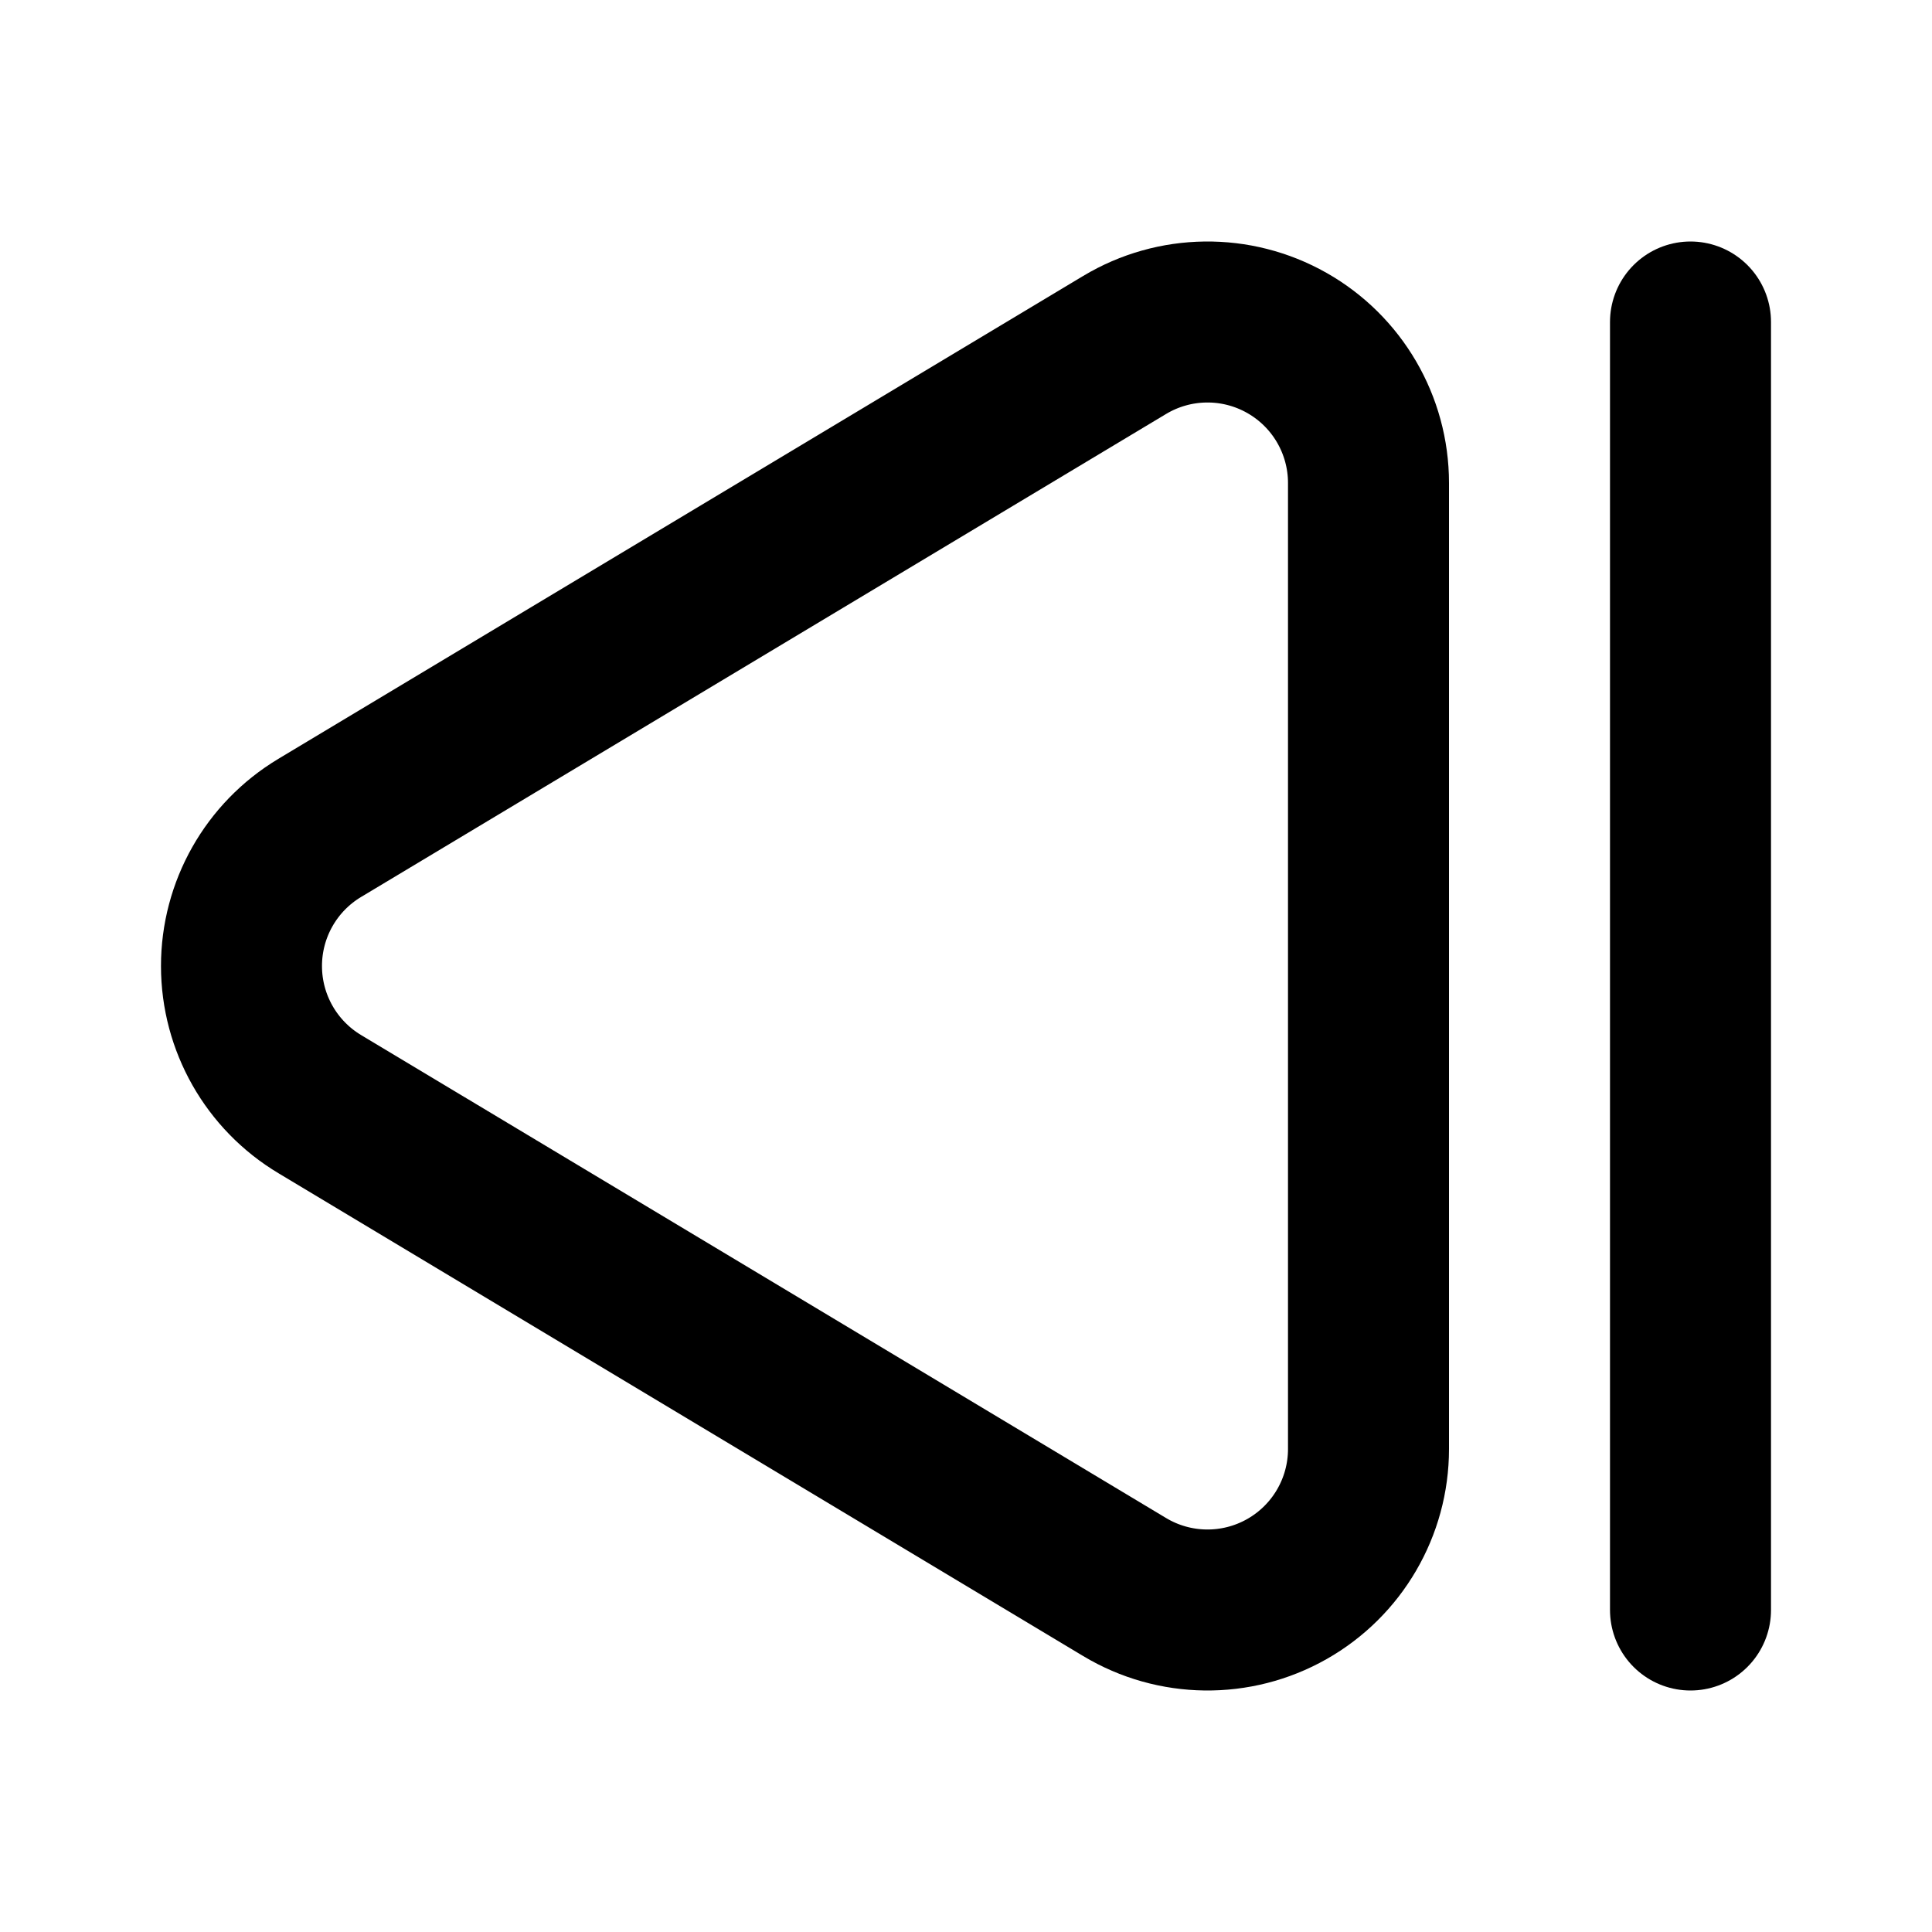
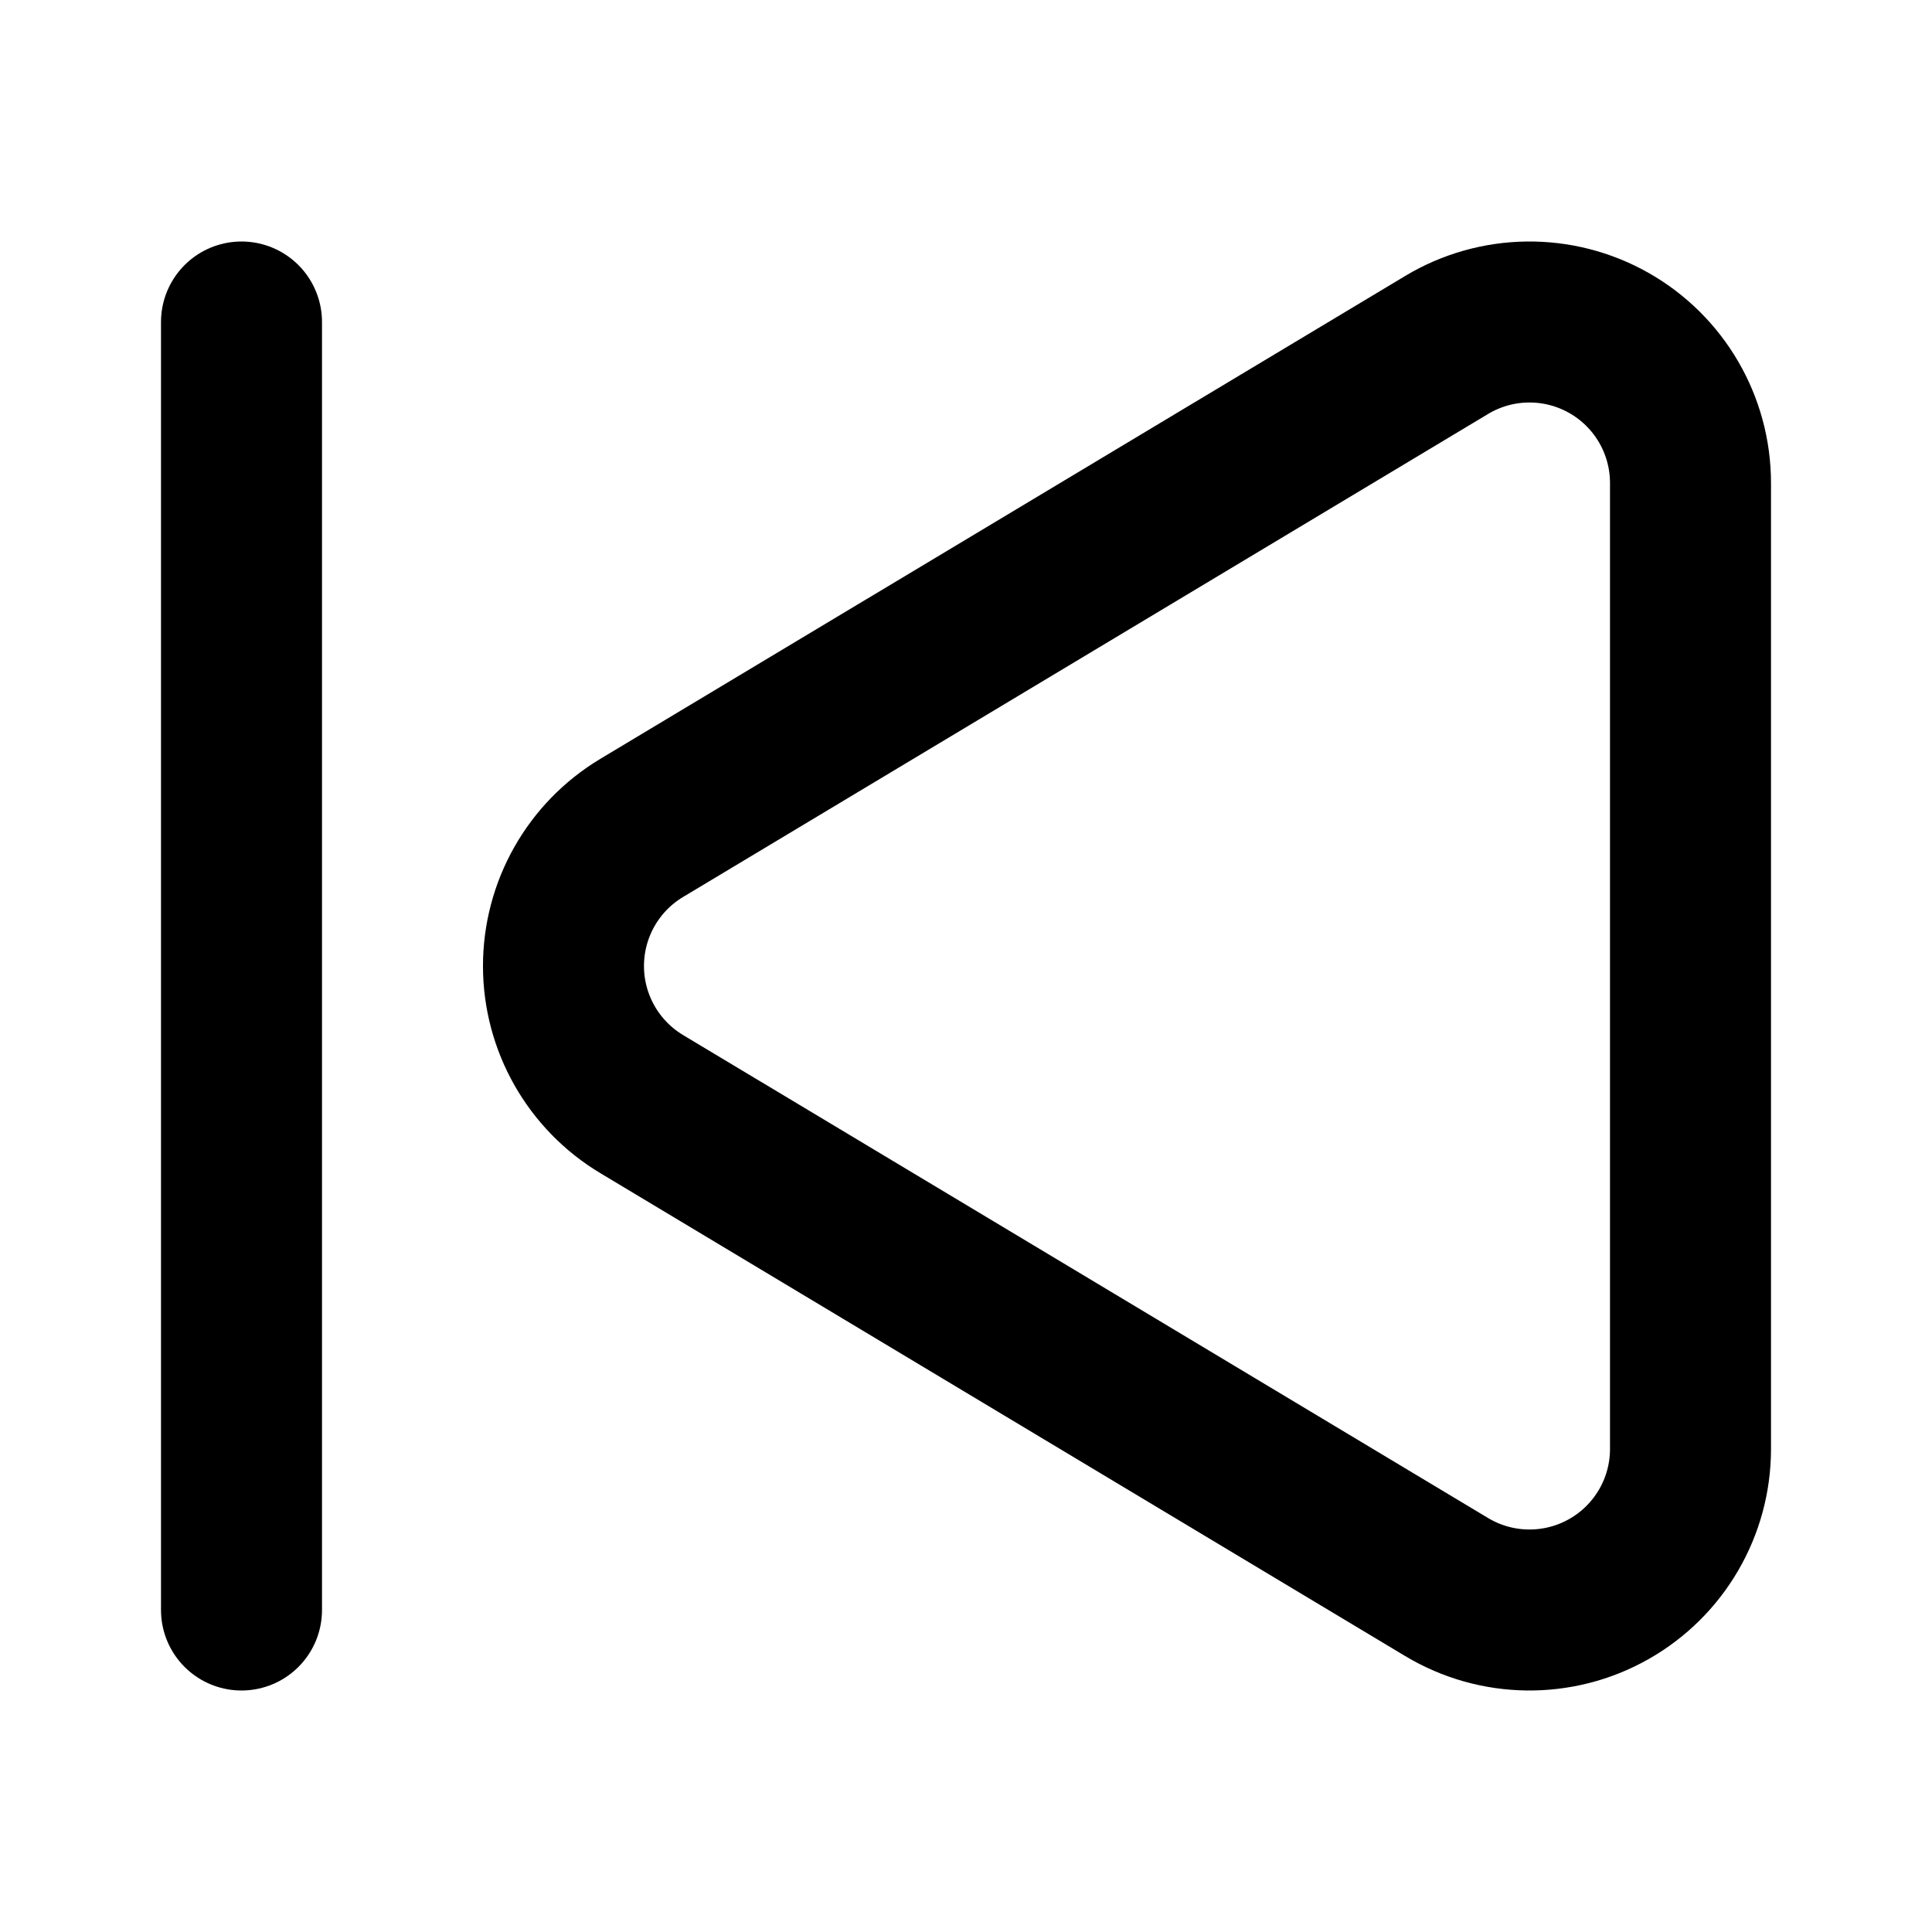
- <svg xmlns="http://www.w3.org/2000/svg" width="24" height="24" viewBox="0 0 24 24" fill="none" stroke="currentColor" stroke-width="2" stroke-linecap="round" stroke-linejoin="round" class="lucide lucide-step-back preview-icon">
-   <path d="M13.971 4.285A2 2 0 0 1 17 6v12a2 2 0 0 1-3.029 1.715l-9.997-5.998a2 2 0 0 1-.003-3.432z" />
-   <path d="M21 20V4" />
+ <svg xmlns="http://www.w3.org/2000/svg" width="24" height="24" viewBox="0 0 24 24" fill="none" stroke="currentColor" stroke-width="2" stroke-linecap="round" stroke-linejoin="round" class="lucide lucide-skip-back preview-icon">
+   <path d="M17.971 4.285A2 2 0 0 1 21 6v12a2 2 0 0 1-3.029 1.715l-9.997-5.998a2 2 0 0 1-.003-3.432z" />
+   <path d="M3 20V4" />
</svg>
